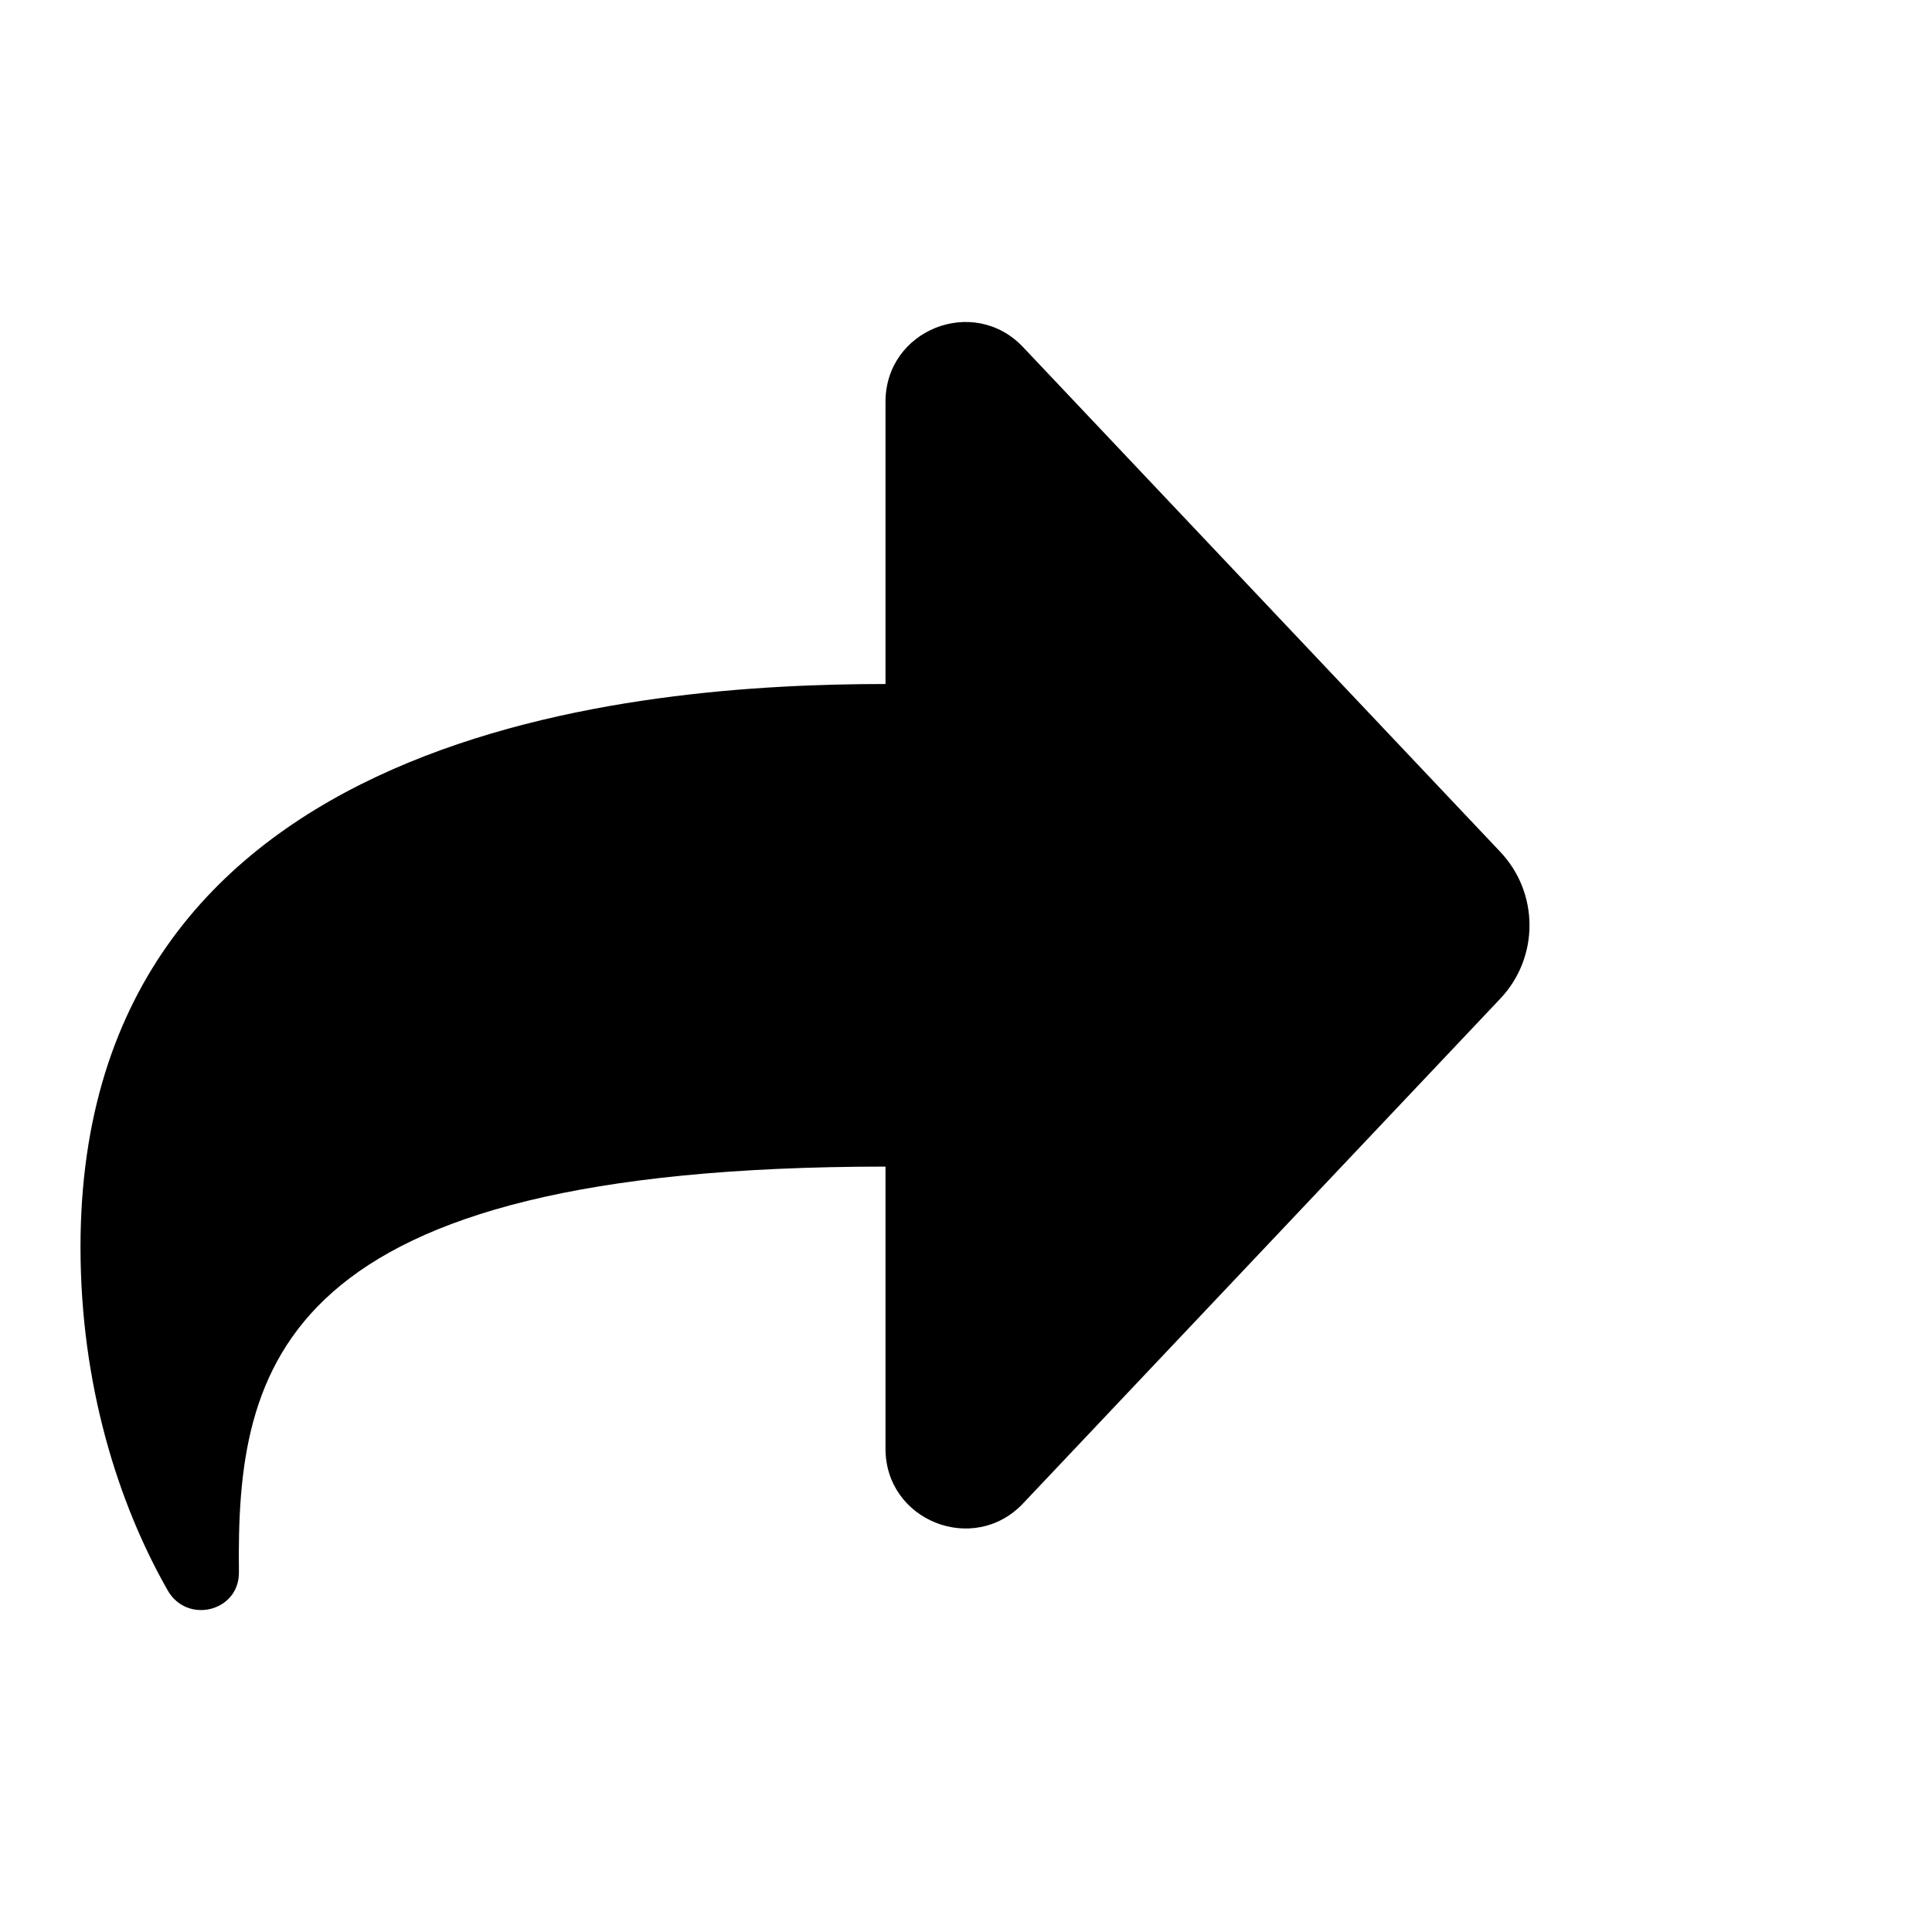
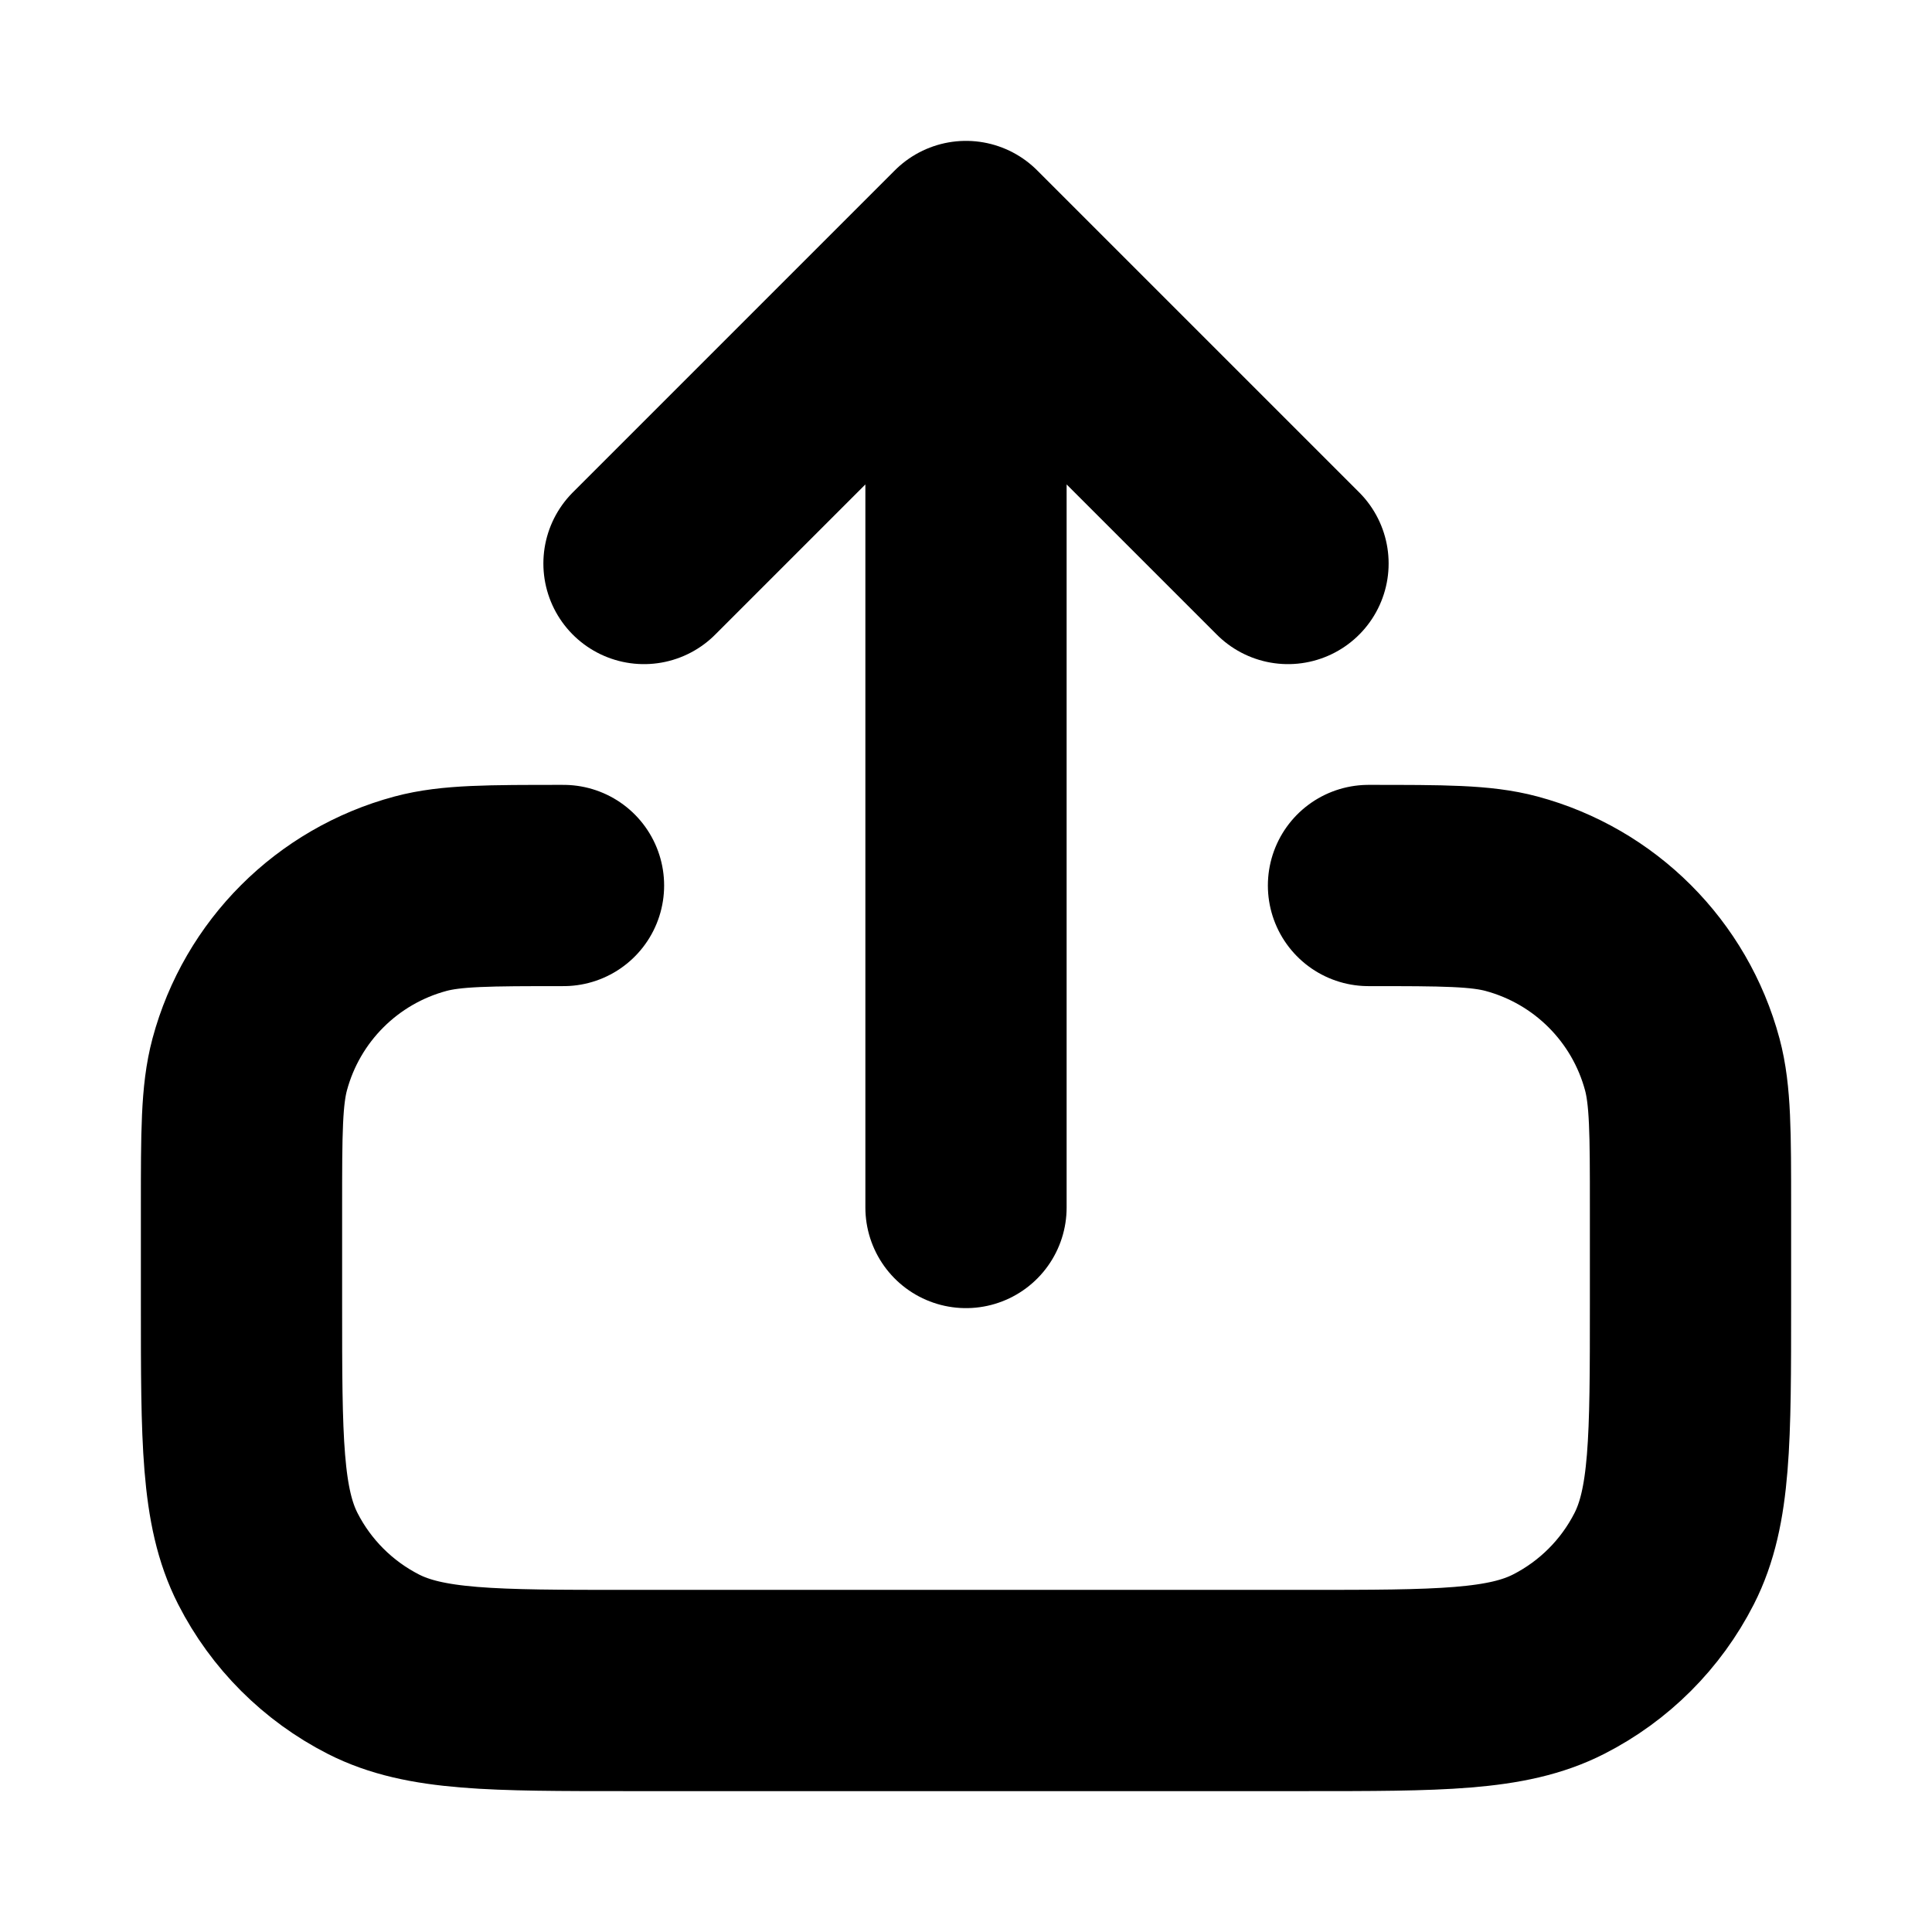
<svg xmlns="http://www.w3.org/2000/svg" width="24" height="24" viewBox="0 0 24 24" fill="none">
-   <path d="M11 4.991C11 4.096 12.094 3.661 12.709 4.312L18.637 10.582C19.121 11.094 19.121 11.894 18.637 12.406L12.709 18.676C12.094 19.326 11 18.891 11 17.997V14.492C3.437 14.492 2.936 16.962 2.968 19.529C2.974 20.019 2.325 20.181 2.083 19.756C1.467 18.675 1 17.2 1 15.491C1 8.996 8 8.497 11 8.497V4.991Z" fill="currentColor" />
+   <path d="M7 11C6.07 11 5.605 11 5.224 11.102C4.188 11.38 3.38 12.188 3.102 13.223C3 13.605 3 14.07 3 15V16.2C3 17.88 3 18.72 3.327 19.362C3.615 19.927 4.074 20.385 4.638 20.673C5.28 21 6.12 21 7.8 21H16.2C17.88 21 18.72 21 19.362 20.673C19.927 20.385 20.385 19.927 20.673 19.362C21 18.72 21 17.88 21 16.2V15C21 14.07 21 13.605 20.898 13.223C20.62 12.188 19.812 11.38 18.776 11.102C18.395 11 17.93 11 17 11M16 7L12 3M12 3L8 7M12 3V15" stroke="currentColor" stroke-width="2.5" stroke-linecap="round" stroke-linejoin="round" />
</svg>
